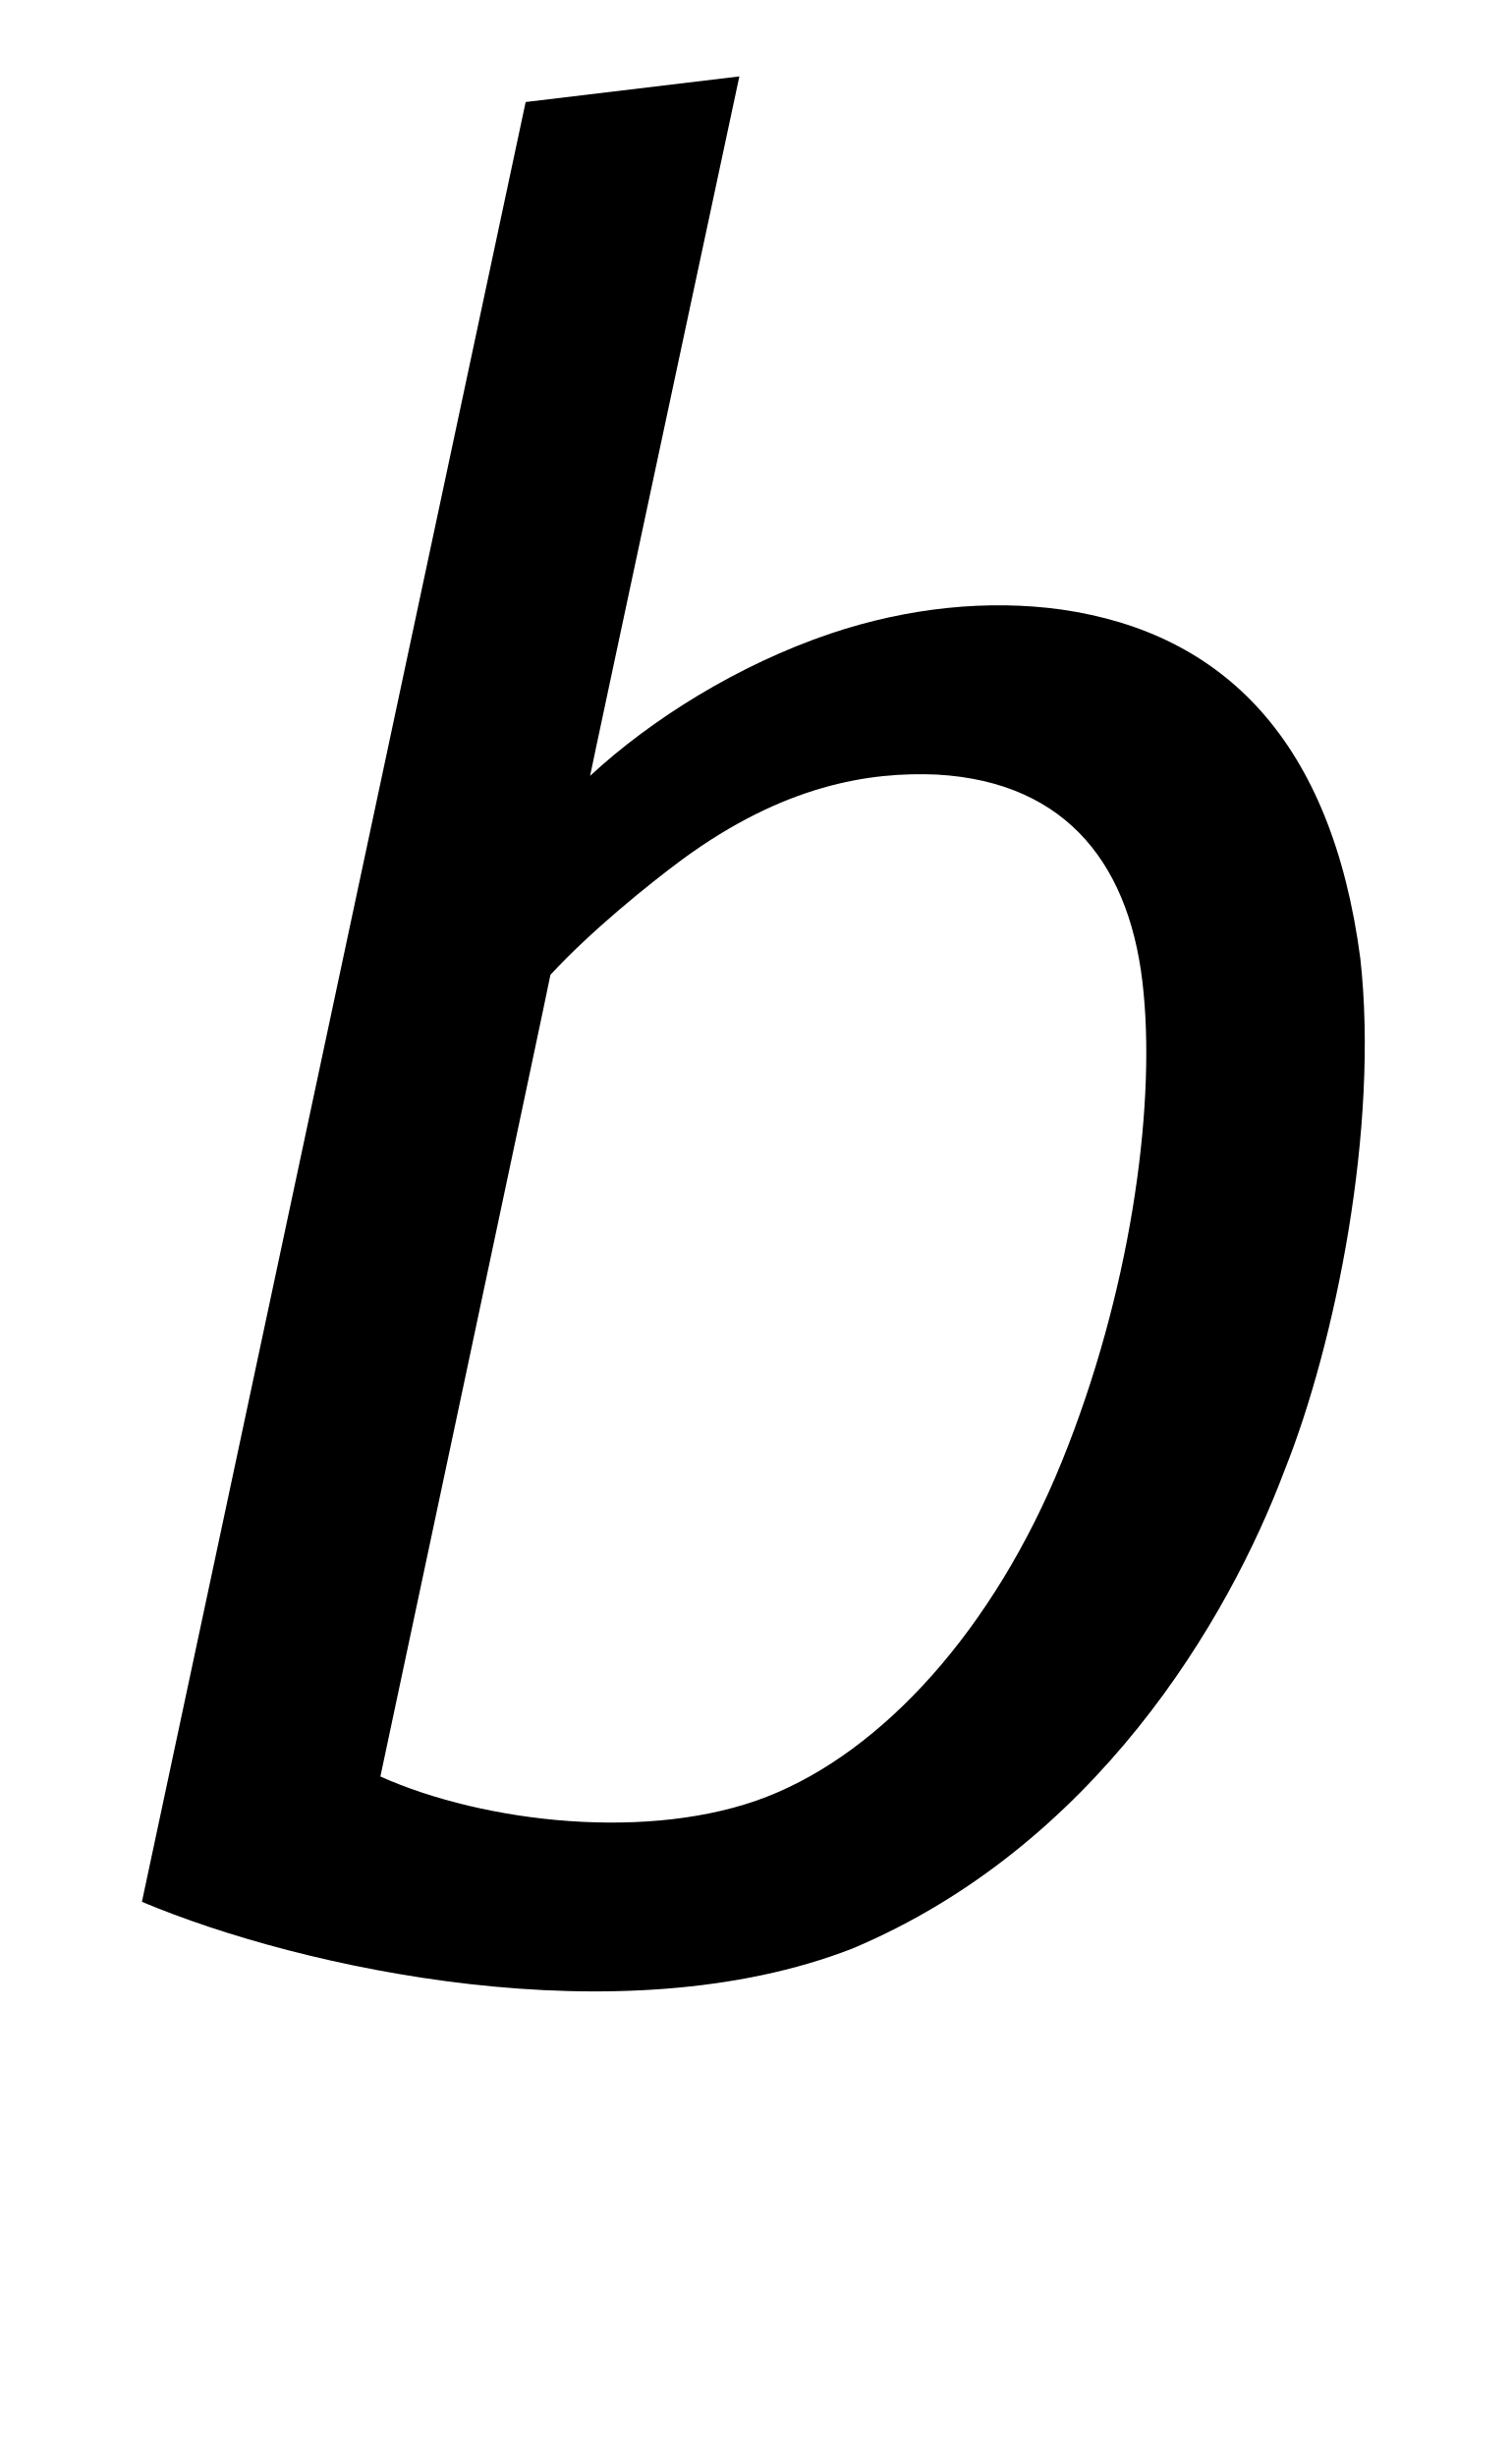
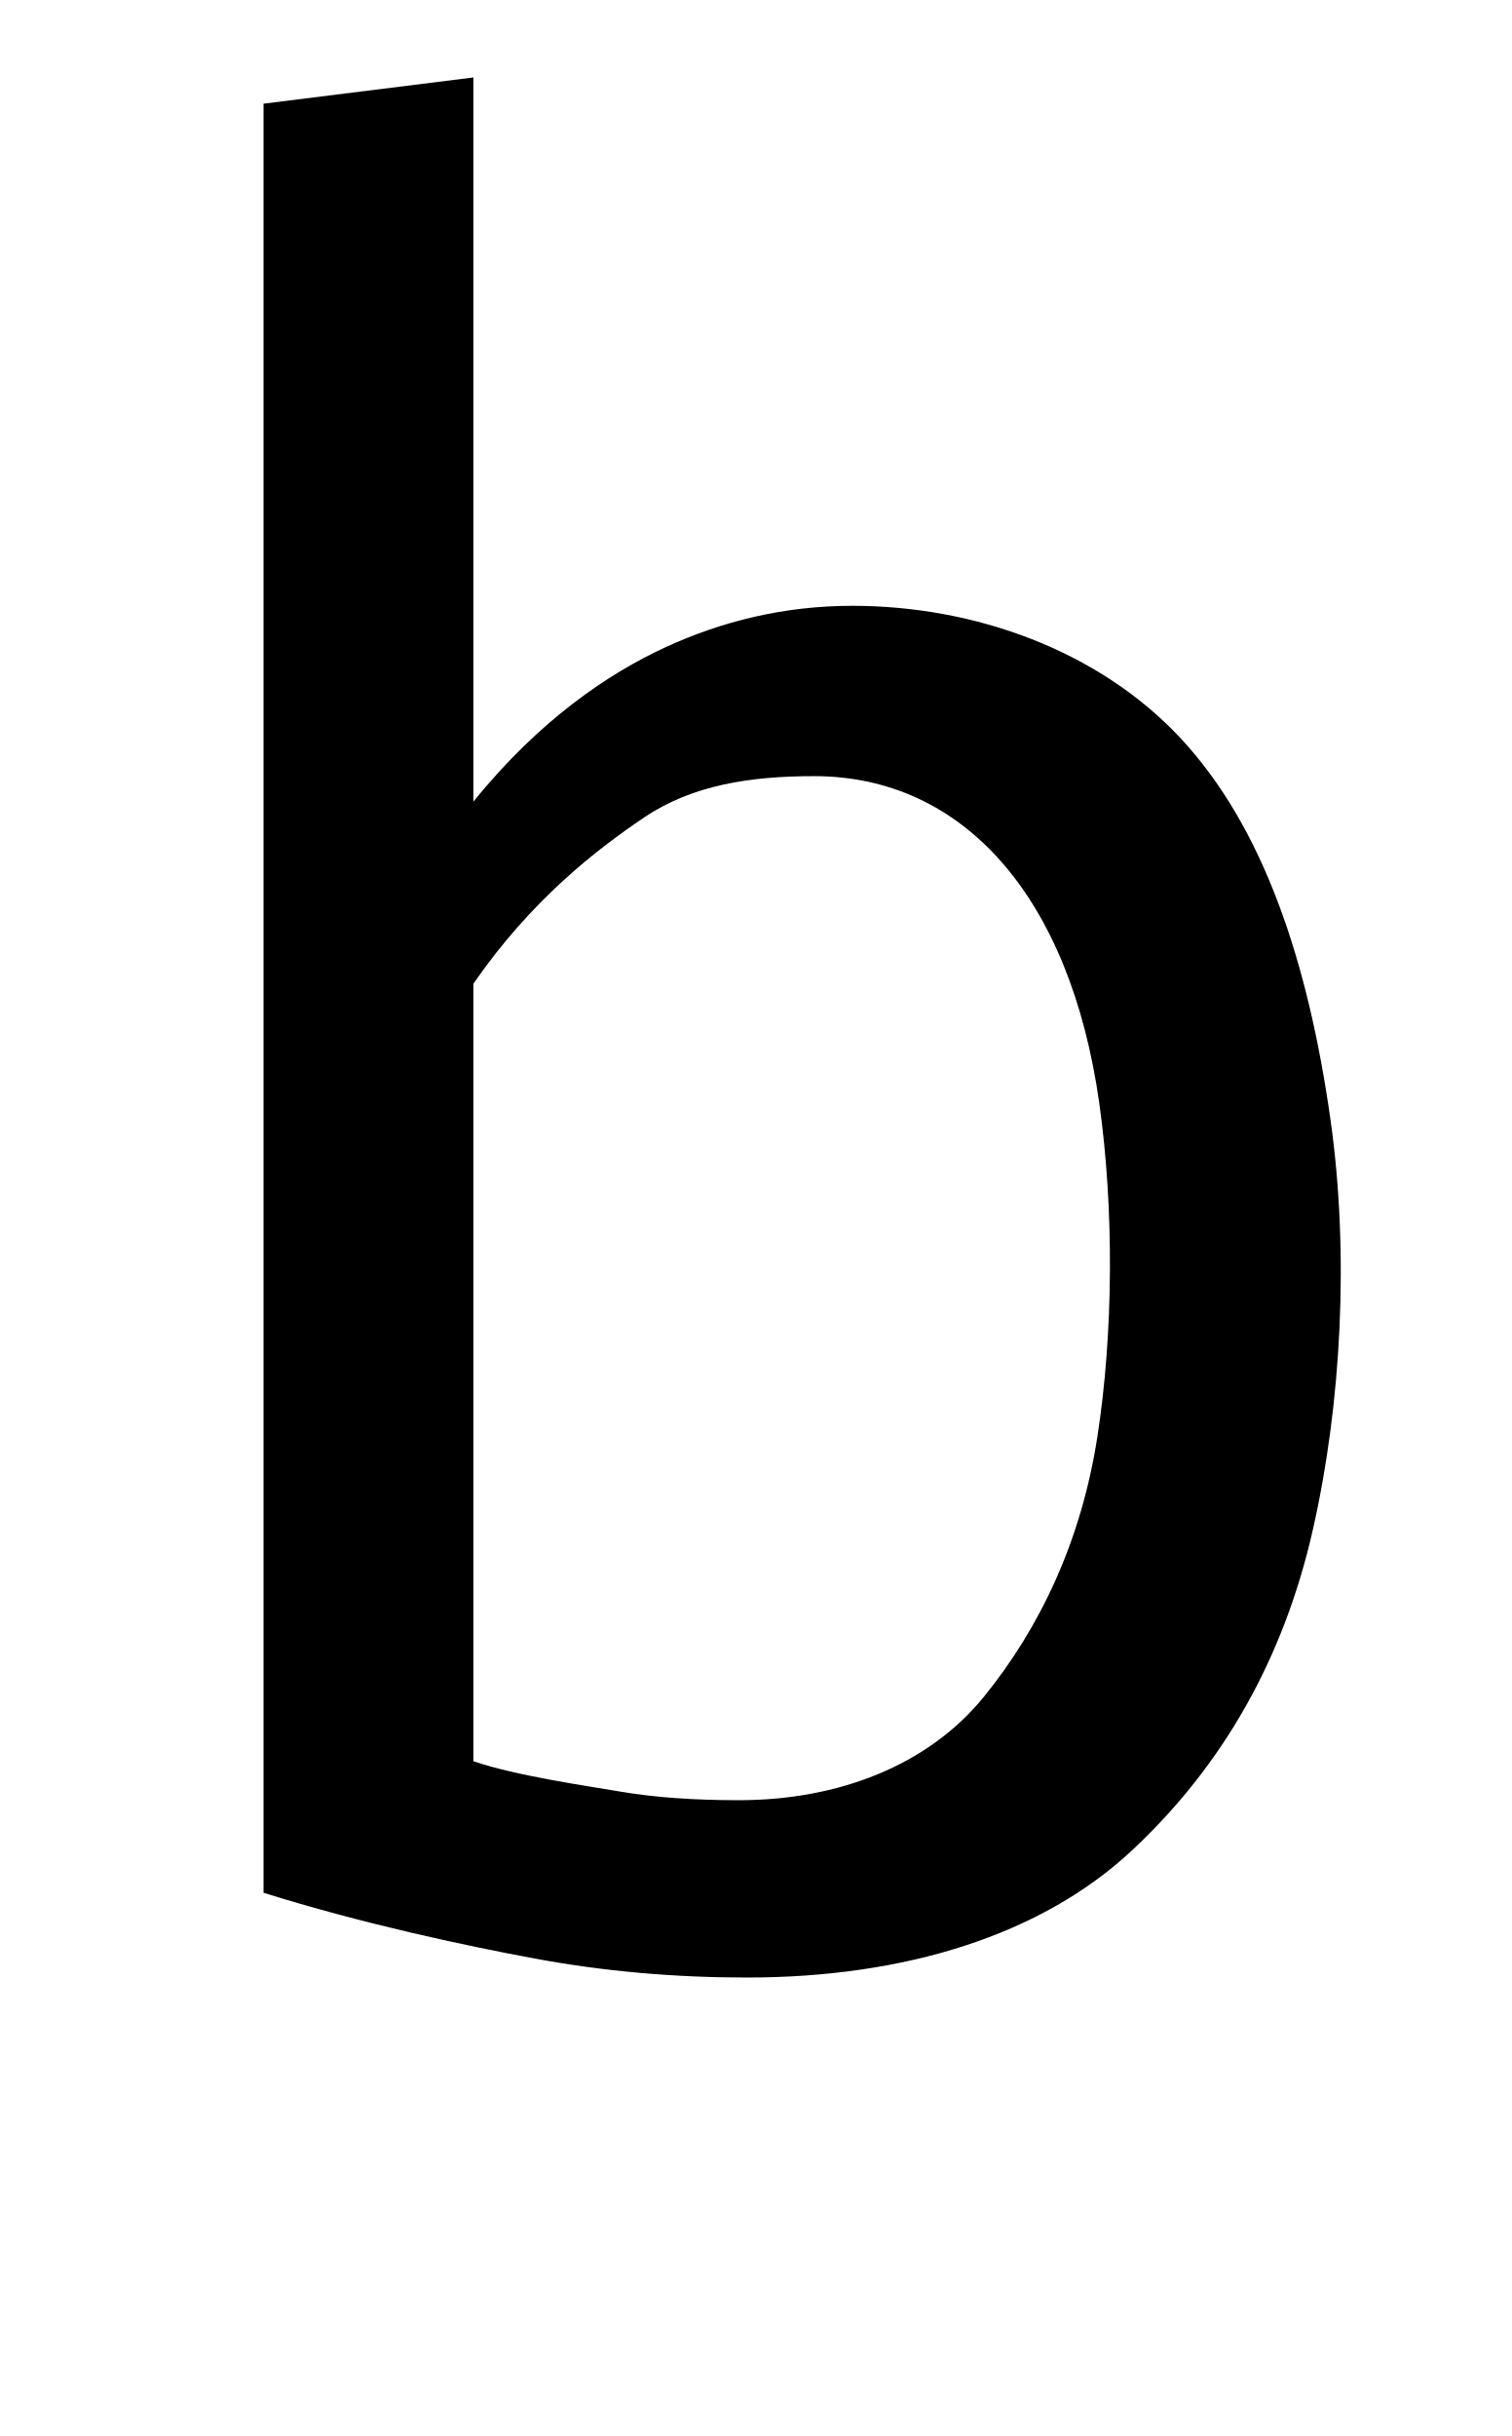
- <svg xmlns="http://www.w3.org/2000/svg" viewBox="0 0 1200 1950">
-   <path d="M 417.33,81.00            C 417.33,81.00 587.00,60.67 587.00,60.67              587.00,60.67 468.17,616.33 468.50,616.00              516.98,571.06 586.31,527.64 659.50,503.00              720.66,482.41 784.27,475.81 843.00,484.00              972.00,502.67 1057.33,588.67 1080.00,761.00              1095.00,895.50 1060.00,1067.00 1020.00,1167.00              975.00,1287.00 869.00,1466.00 677.00,1547.00              493.33,1618.67 239.33,1563.33 112.67,1510.00              112.67,1510.00 417.33,81.00 417.33,81.00 Z            M 302.00,1410.50            C 384.50,1447.50 517.00,1462.50 609.00,1426.50              701.00,1390.50 789.00,1293.50 843.00,1160.50              897.00,1027.50 917.00,883.50 908.00,789.00              899.00,688.50 848.33,621.00 744.00,615.00              690.67,612.67 622.50,623.00 541.50,682.50              514.50,702.50 468.80,739.50 437.00,774.00              437.33,774.33 302.00,1410.50 302.00,1410.50 Z" />
+ <svg xmlns="http://www.w3.org/2000/svg" version="1.1" viewBox="-10 0 1210 1950">
+   <path d="m 1055.274,896.596 c 15.039,106.6 8.906,226.925 -14.397,328.975 -23.303,102.05 -71.416,187.2 -144.337,255.45 C 823.618,1549.271 714.107,1583 588.007,1583 c -57.2,0 -113.834,-4.804 -169.901,-15.204 -56.067,-10.4 -138.222,-27.95 -217.106,-52.65 V 83 L 369,62 v 579.746 c 52.892,-65.521 108.565,-102.8 153.731,-123.6 45.166,-20.8 95.048,-33.2 149.648,-33.2 97.5,0 197.198,35.425 263.093,106.275 65.895,70.85 101.829,177.975 119.802,305.375 z m -549.436,-242.3 c -38.582,26 -90.697,66.324 -136.838,133.2 v 622.35 c 34.151,11.7 91.37,19.825 118.012,24.375 26.642,4.55 58.163,6.825 94.563,6.825 79.3,0 151.378,-27.625 196.233,-82.875 44.856,-55.25 77.765,-124.475 90.727,-207.675 12.963,-83.2 13.483,-183.05 1.563,-267.55 -23.291,-165.1 -108.737,-261.65 -228.337,-261.65 -50.7,0 -97.341,7 -135.923,33 z" />
</svg>
